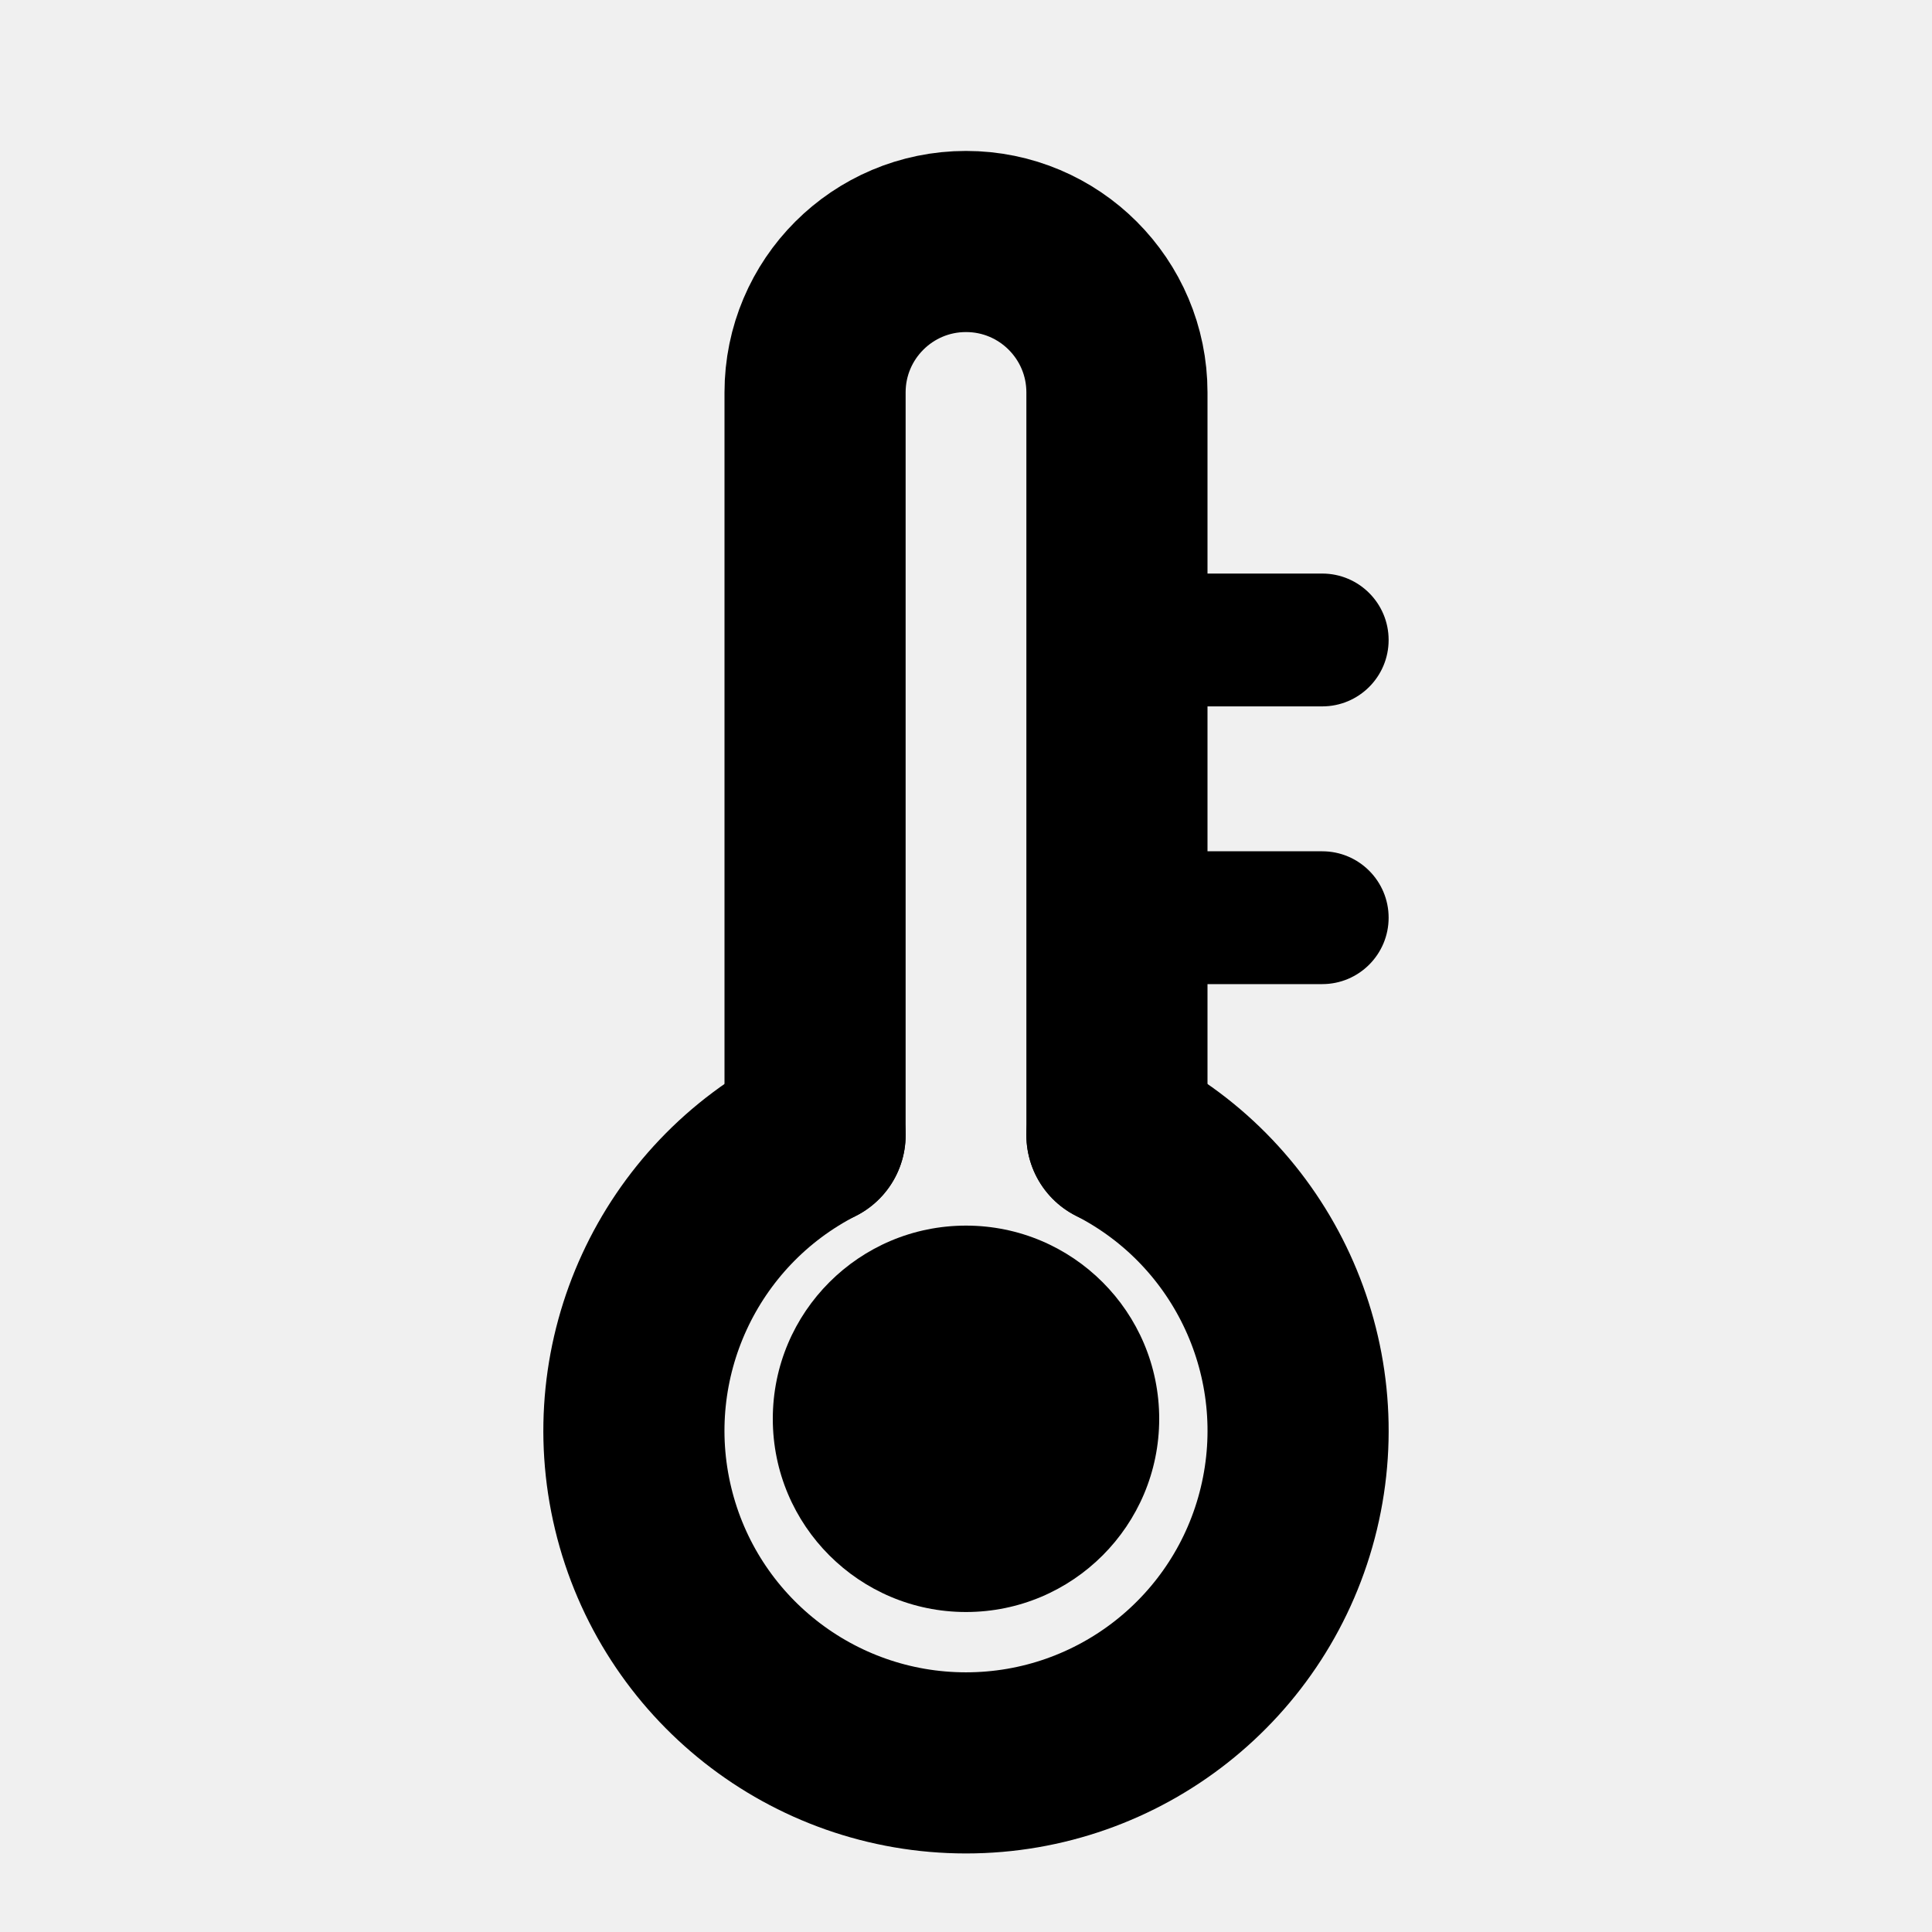
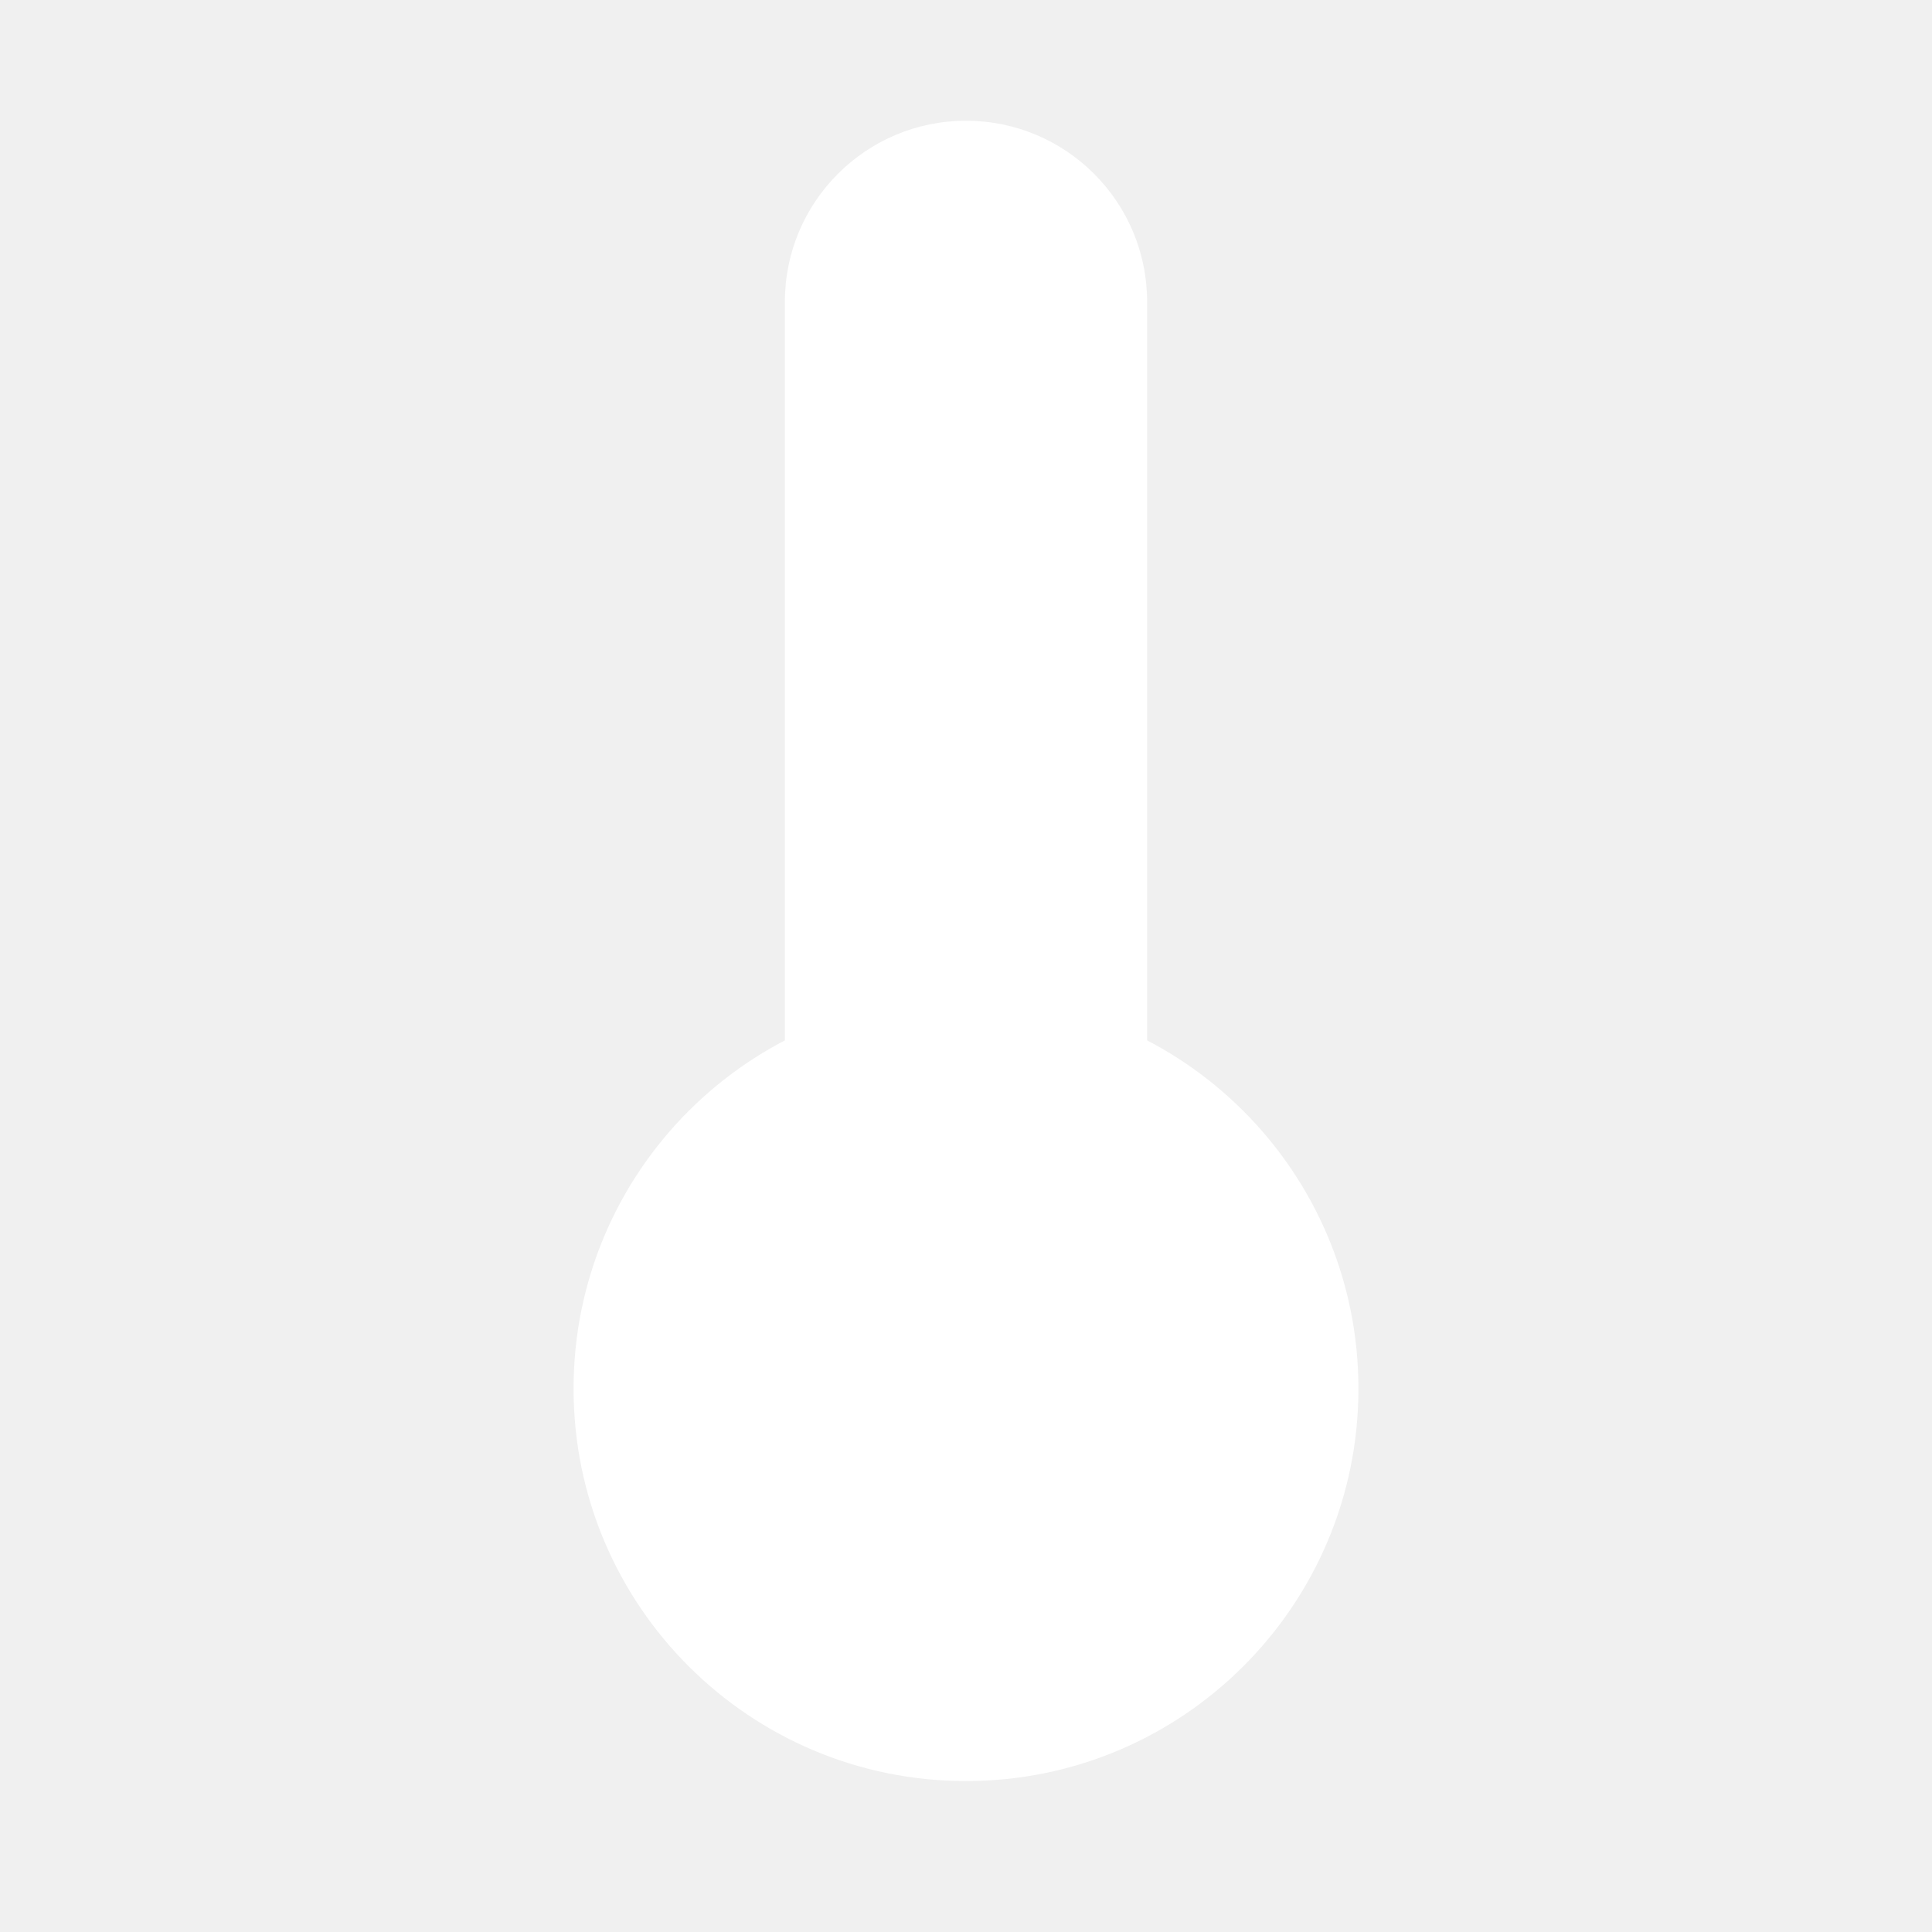
<svg xmlns="http://www.w3.org/2000/svg" width="16" height="16" viewBox="0 0 16 16">
-   <g fill="none" stroke="currentColor" stroke-width="1.5" stroke-linecap="round">
-     <path d="M 6.75 9.4 V 3.25 a 1.25 1.25 0 0 1 2.5 0 V 9.4" />
-     <path d="M 6.75 9.4 a 2.75 2.75 0 1 0 2.5 0" />
+   <g fill="#ffffff">
+     <rect x="6.5" y="1" width="3" height="10" rx="1.5" />
+     <circle cx="8" cy="11.5" r="3.25" />
  </g>
-   <circle cx="8" cy="11.75" r="1.6" fill="currentColor" />
-   <rect x="9.25" y="4.75" width="2.25" height="1.1" rx="0.55" fill="currentColor" />
-   <rect x="9.25" y="7.05" width="2.25" height="1.1" rx="0.55" fill="currentColor" />
</svg>
